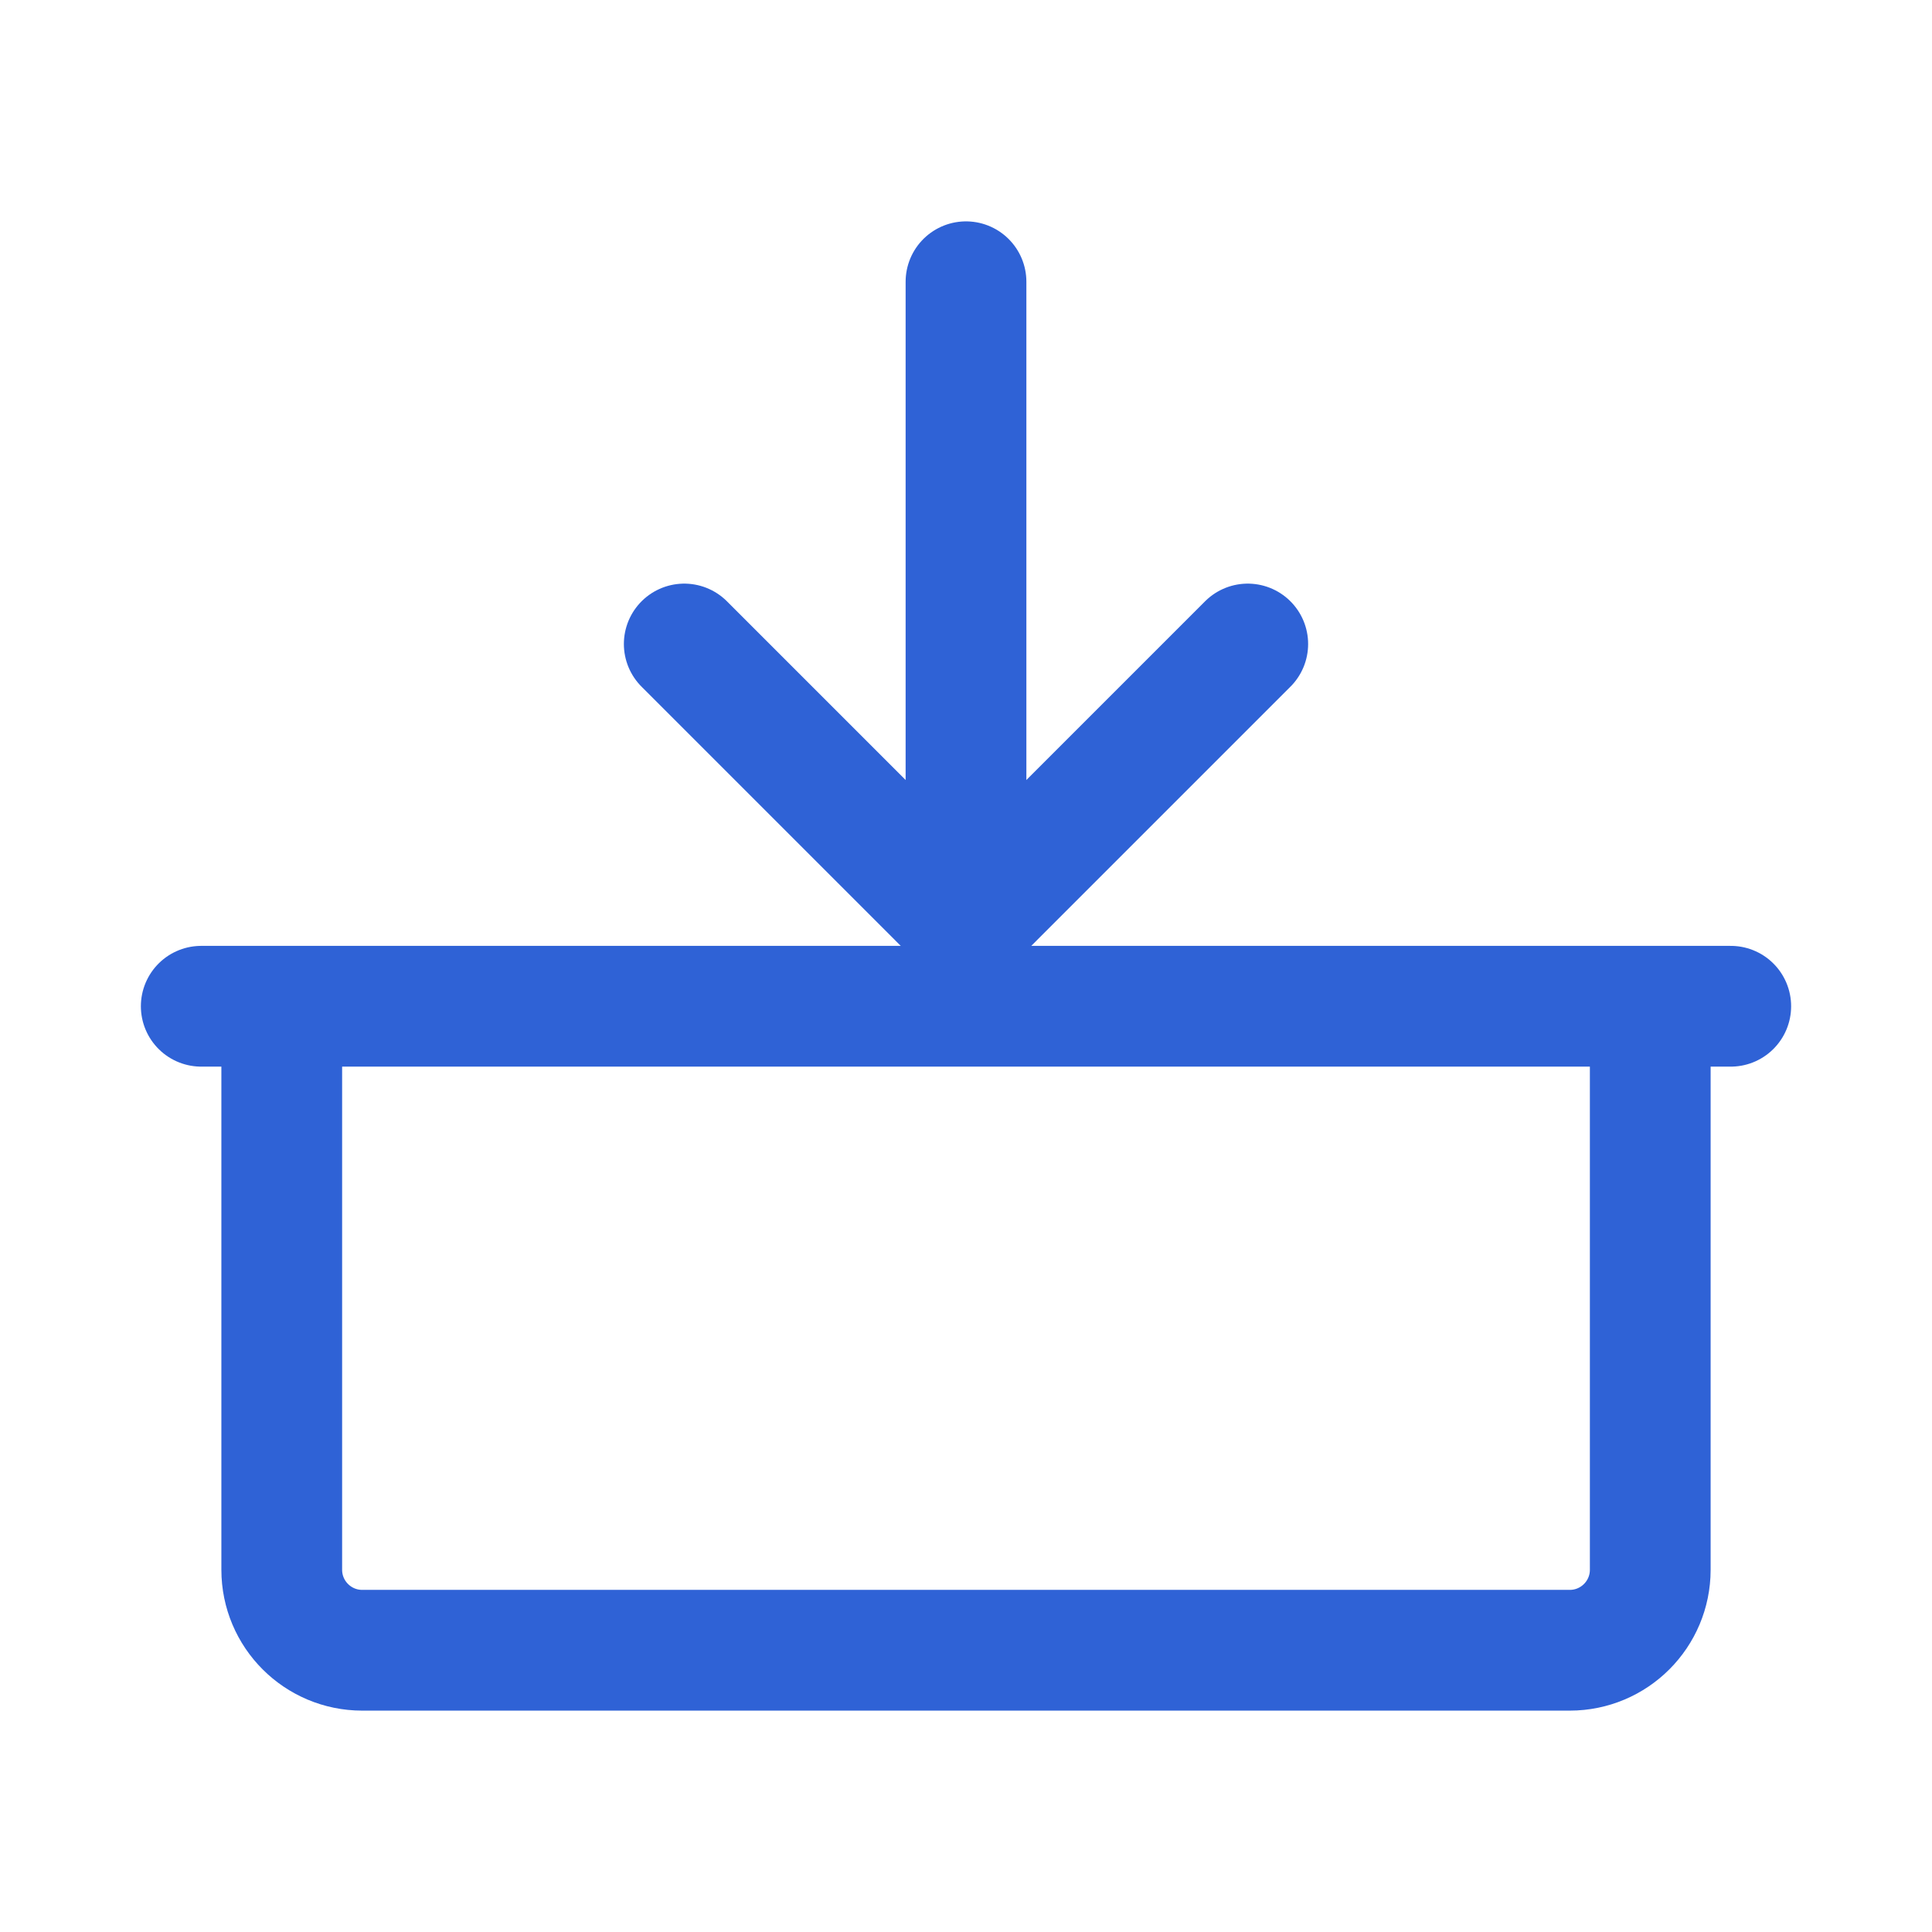
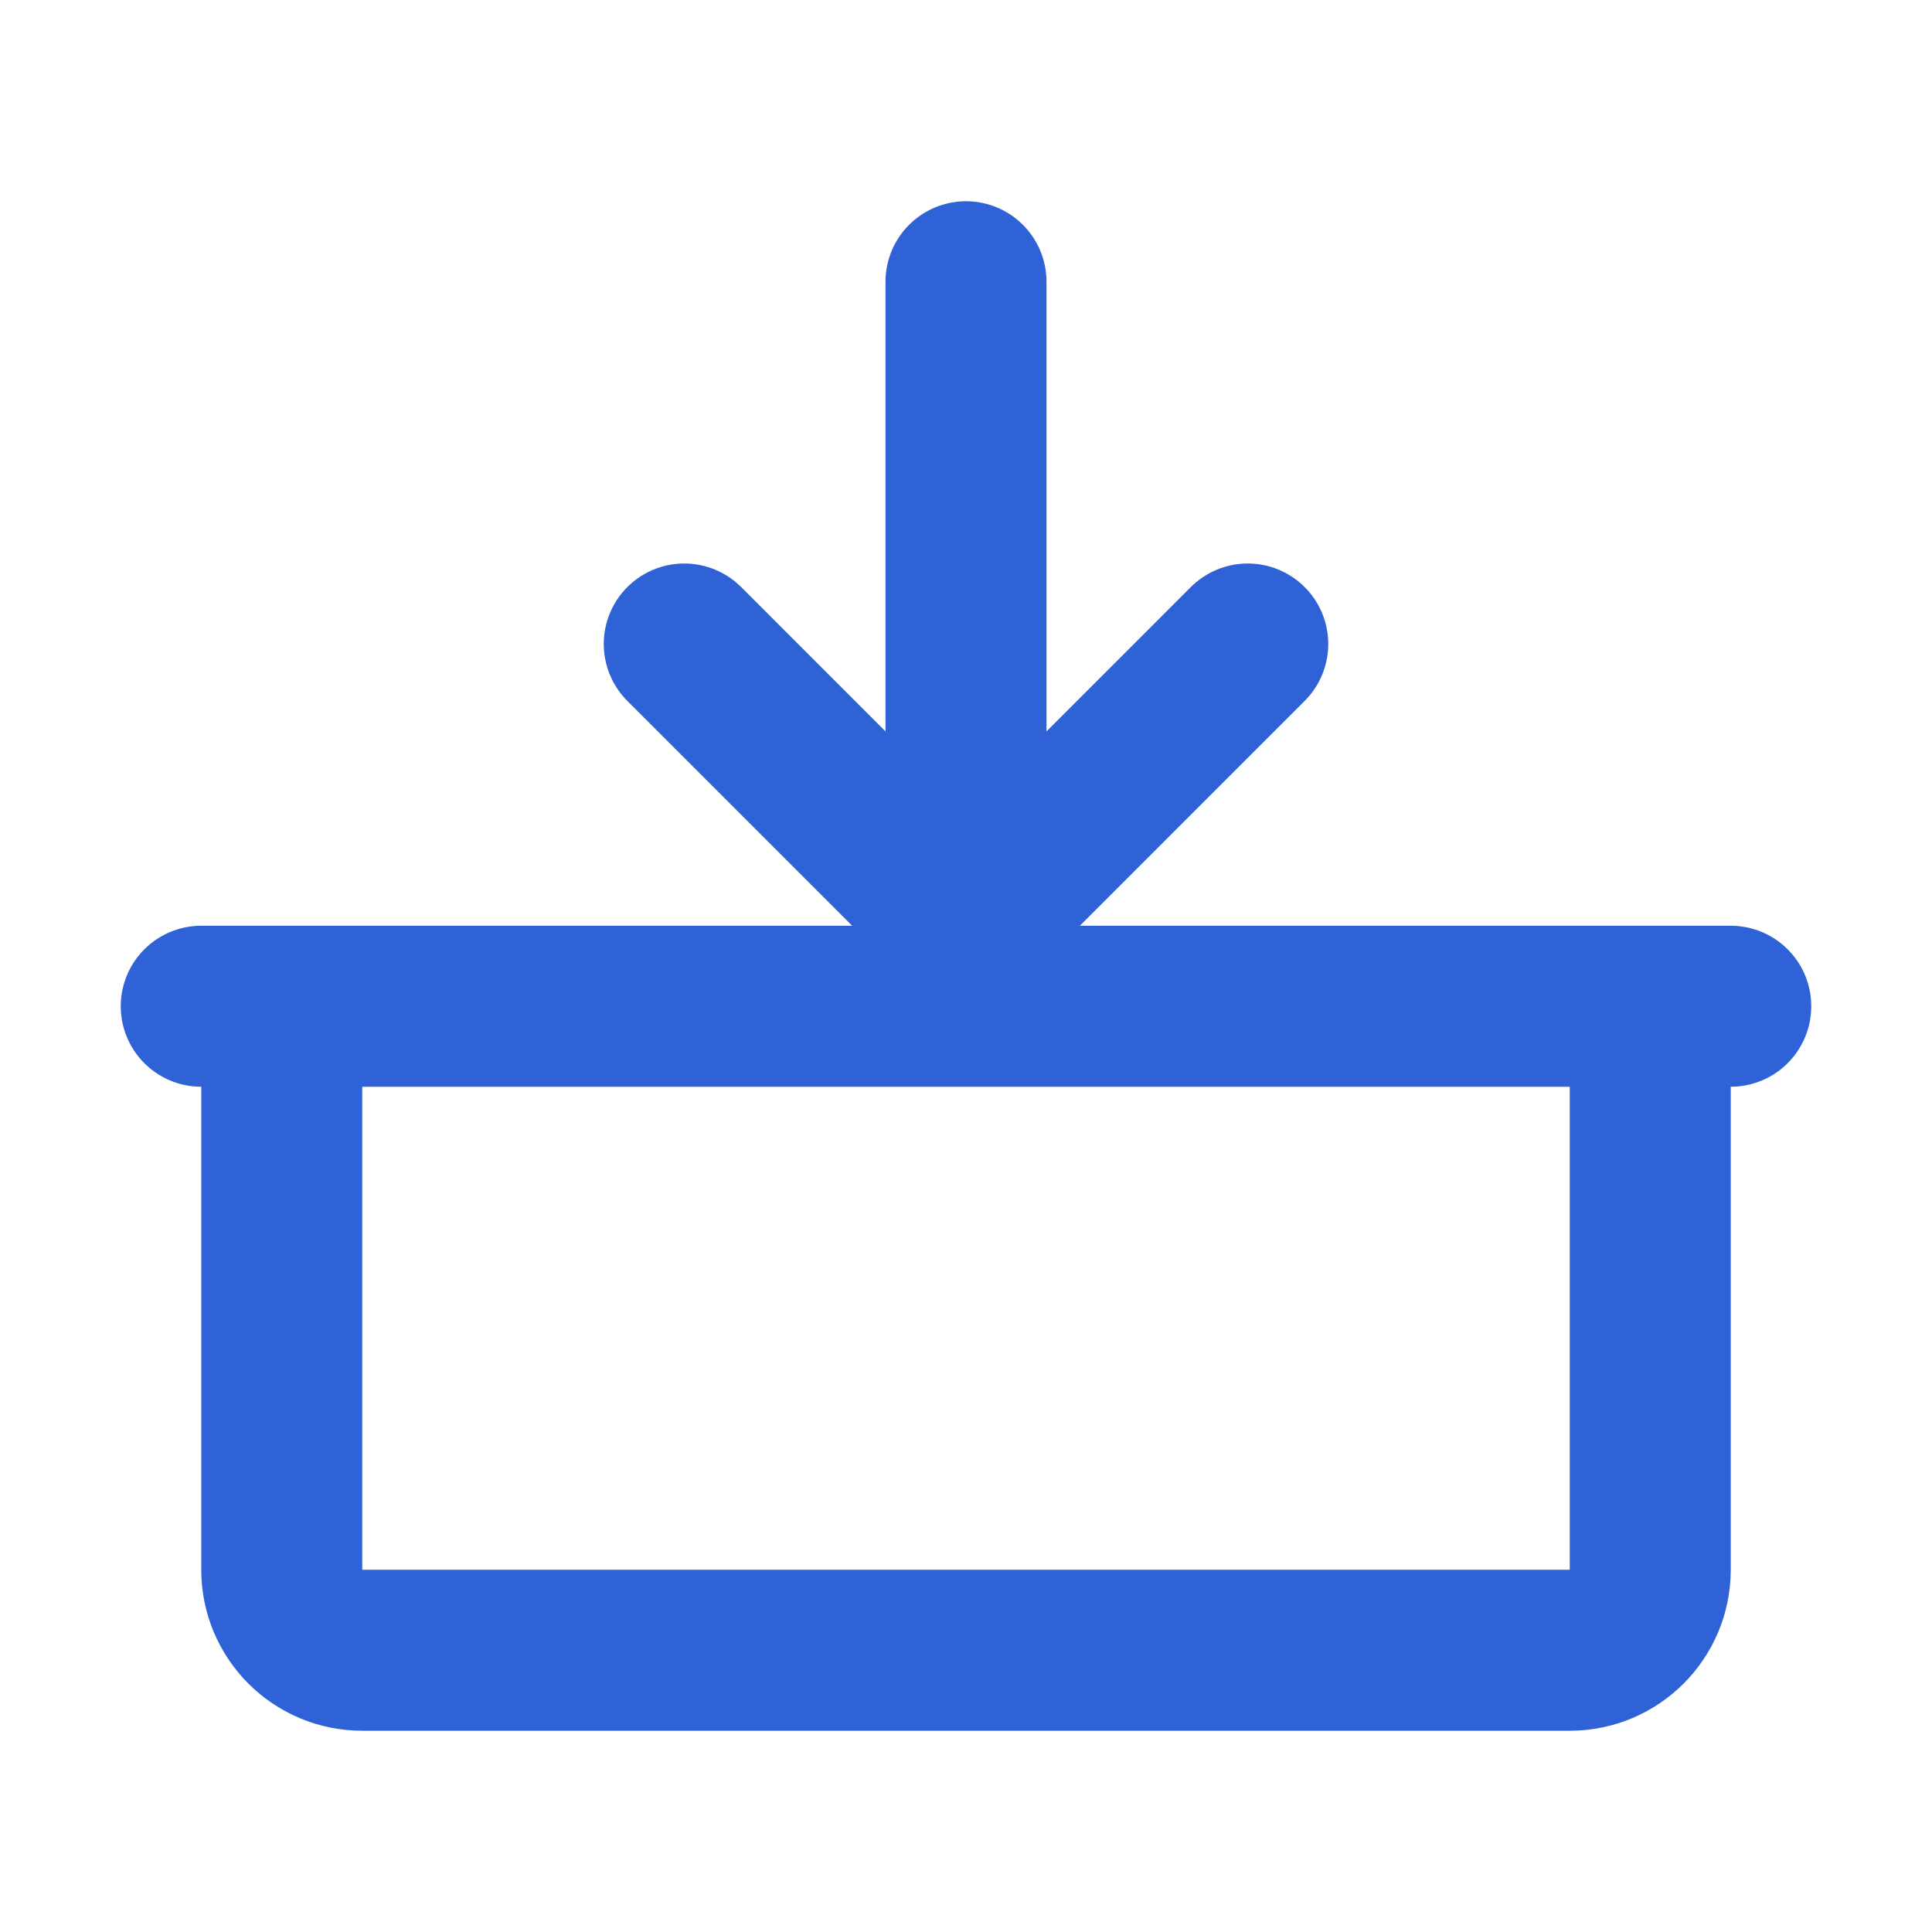
- <svg xmlns="http://www.w3.org/2000/svg" viewBox="0 0 48 48" fill="none" stroke="#2f62d6" stroke-width="3" stroke-linecap="round" stroke-linejoin="round">
+ <svg xmlns="http://www.w3.org/2000/svg" viewBox="0 0 48 48" fill="none" stroke="#2f62d6" stroke-width="4" stroke-linecap="round" stroke-linejoin="round">
  <path d="M24 7 V22" />
  <path d="M17 16 L24 23 L31 16" />
  <path d="M7 25 V39 a2 2 0 0 0 2 2 H39 a2 2 0 0 0 2 -2 V25" />
  <path d="M5 25 H43" />
</svg>
